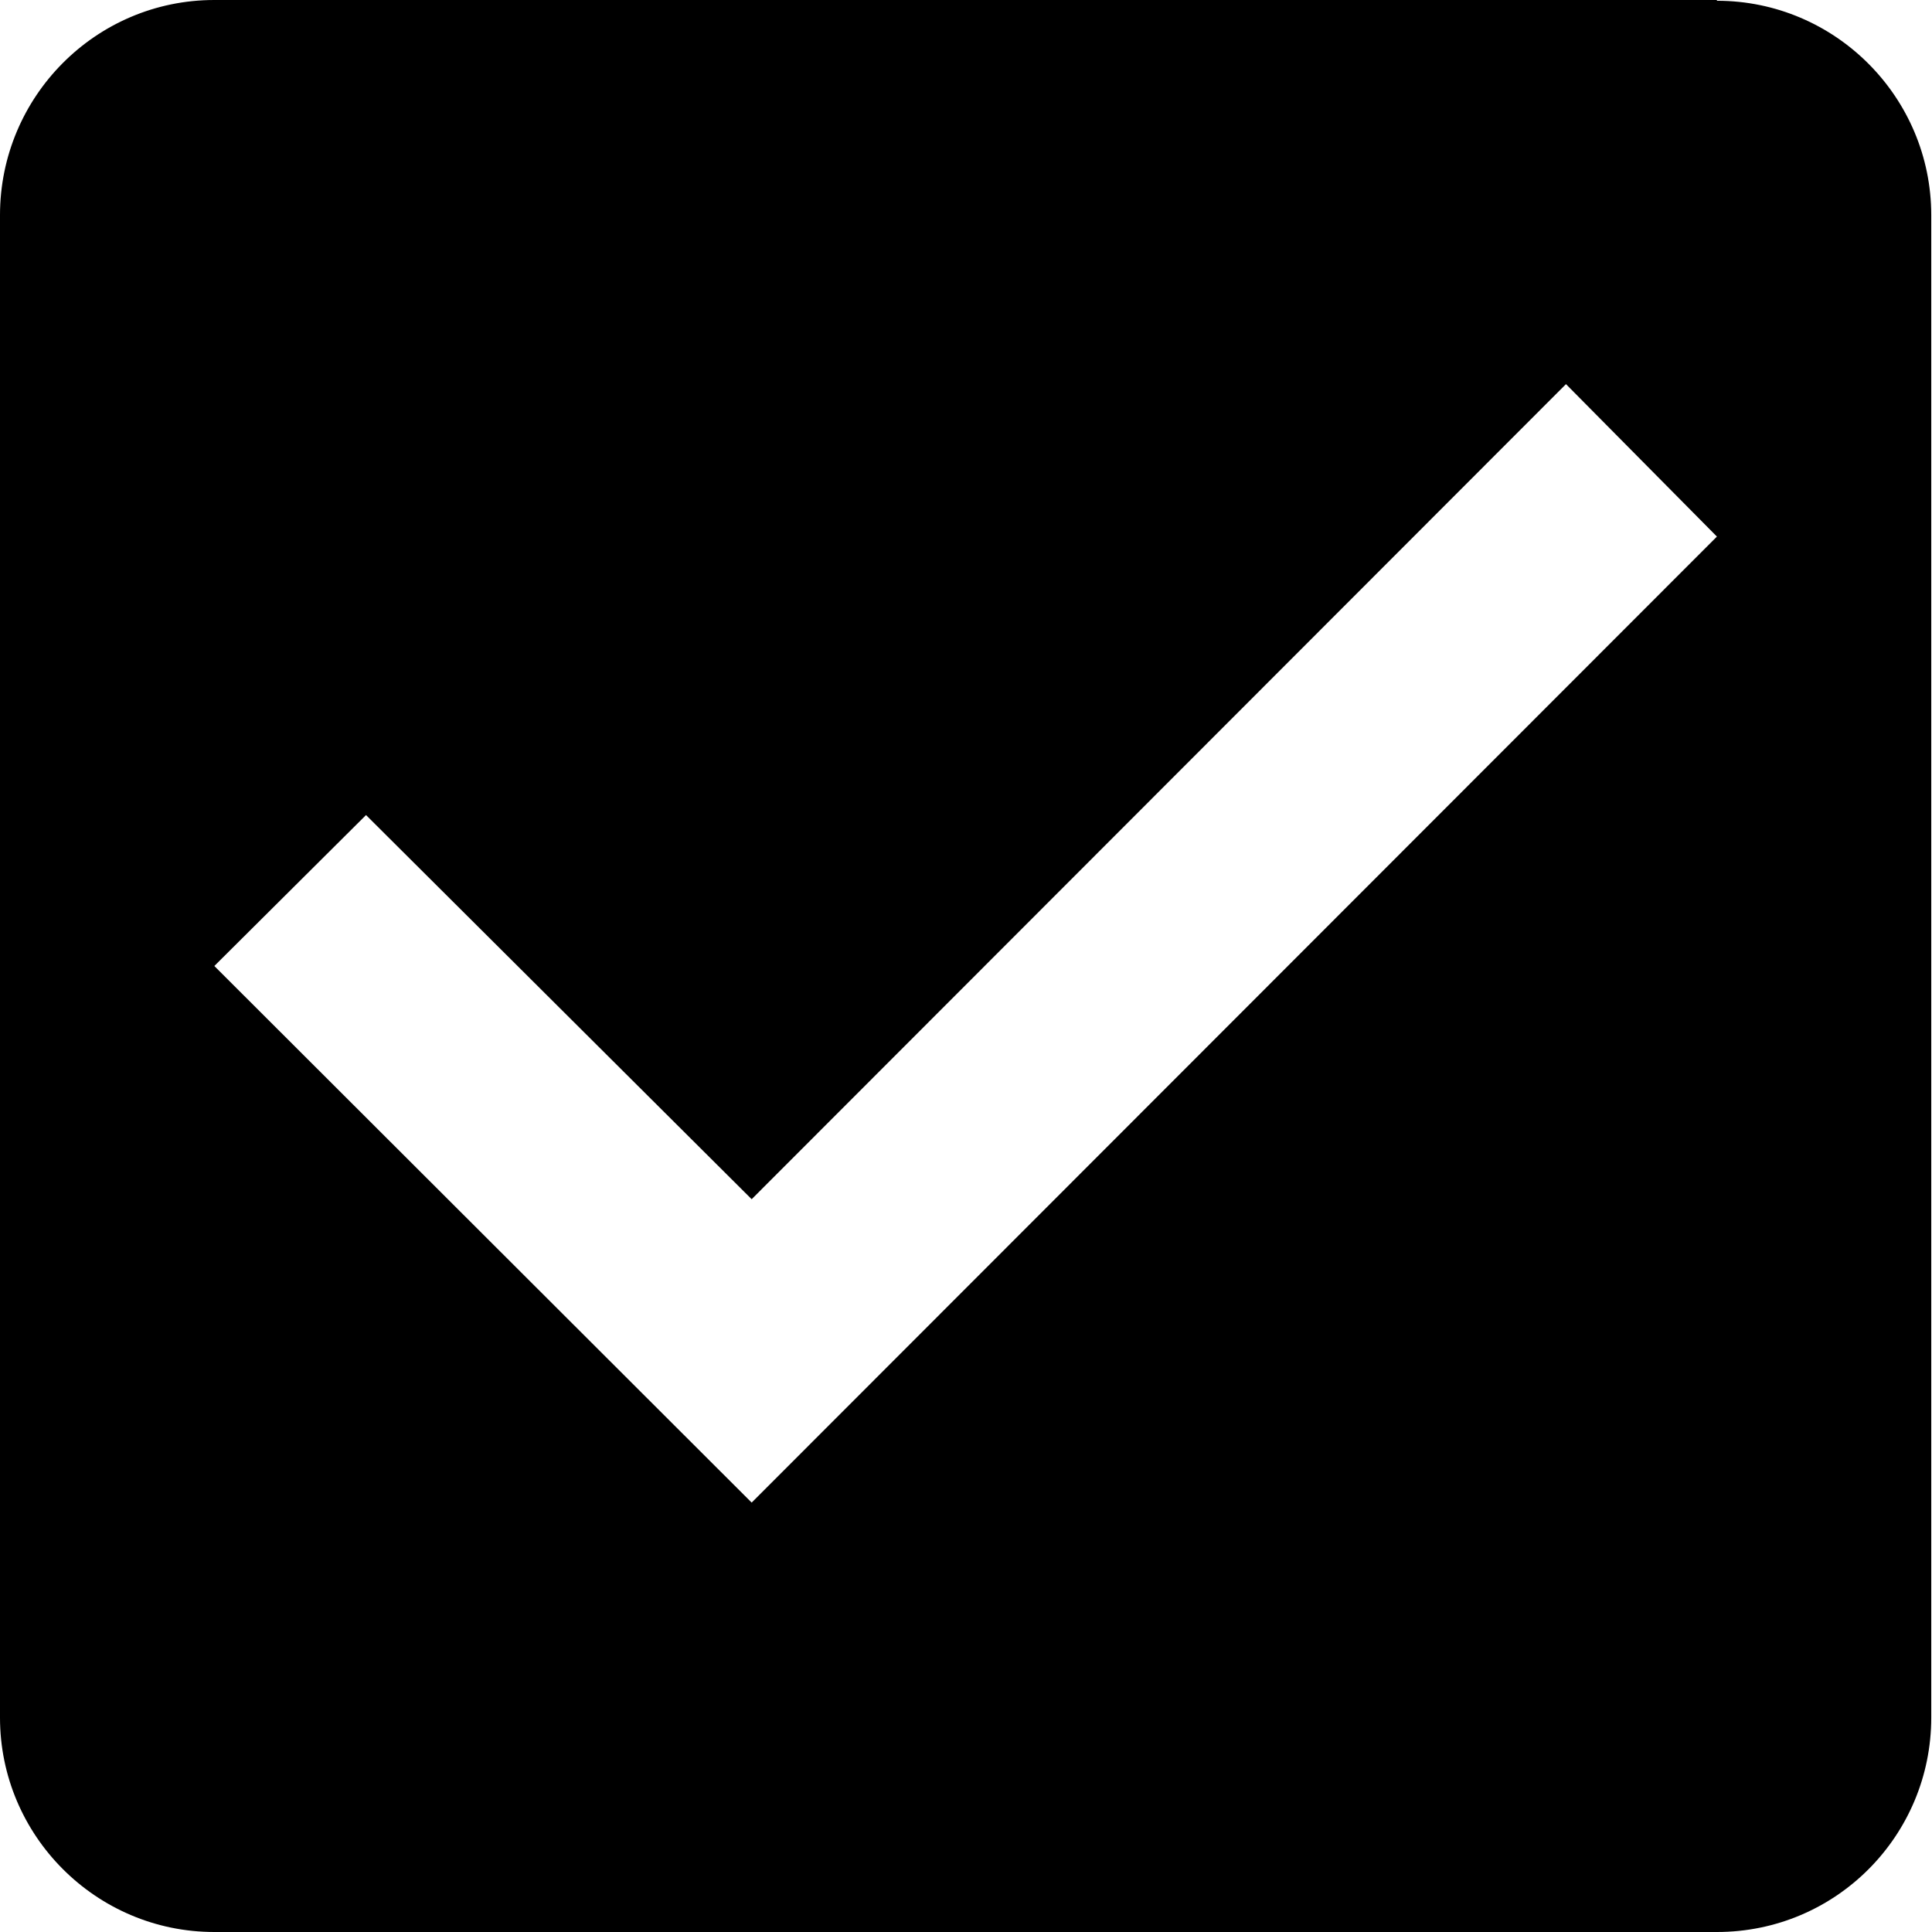
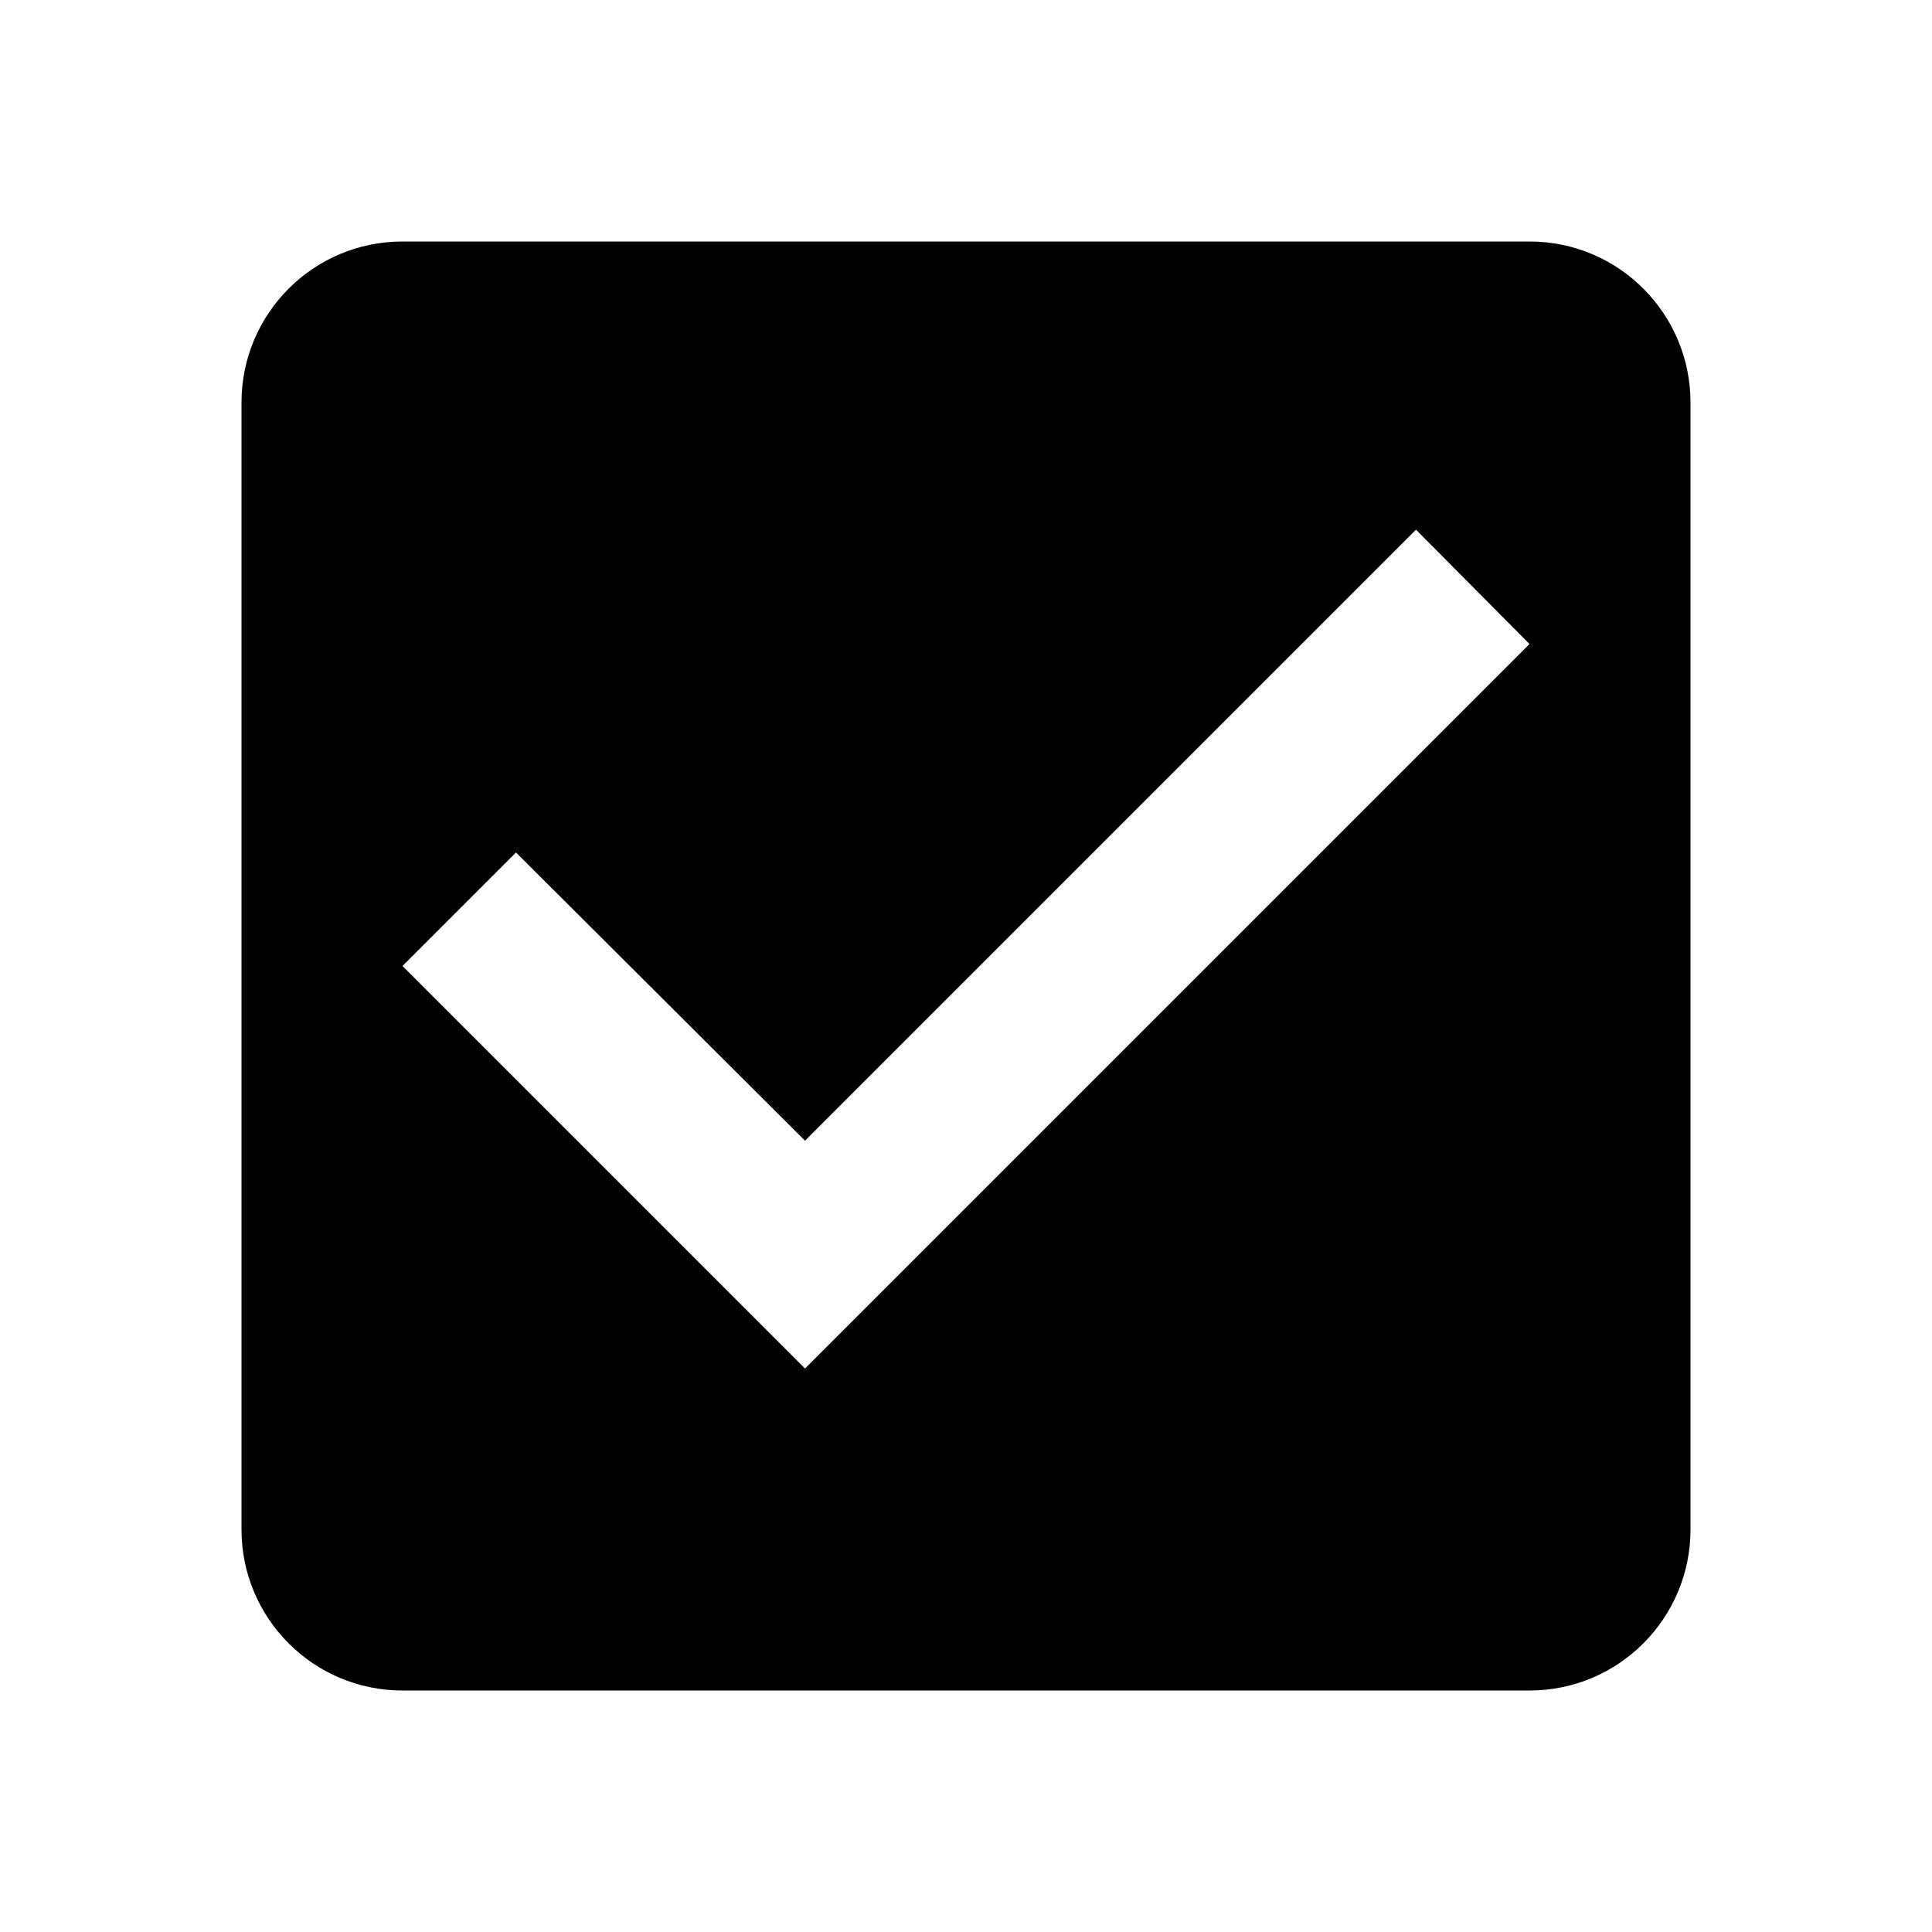
- <svg xmlns="http://www.w3.org/2000/svg" height="256" width="256">
-   <path d="m 227.5 0.0-199.1 0C 12.7 0.0 0 12.8 0 28.5L 0 227.6C 0 243.2 12.7 256.0 28.4 256.0l 199.1 0c 15.8 0 28.4,-12.8 28.4,-28.4l 0,-199.1c 0,-15.6-12.7,-28.4-28.4,-28.4zM 99.6 199.1 28.4 128.0 48.5 108.0 99.6 158.9 207.5 50.9 227.5 71.1 99.6 199.1Z" />
+ <svg xmlns="http://www.w3.org/2000/svg" width="24" height="24" viewBox="0 0 24 24">
+   <path d="M0 0h24v24H0z" fill="none" />
+   <path d="M19 3H5c-1.11 0-2 .9-2 2v14c0 1.1.89 2 2 2h14c1.11 0 2-.9 2-2V5c0-1.1-.89-2-2-2zm-9 14l-5-5 1.41-1.41L10 14.17l7.59-7.59L19 8l-9 9z" />
</svg>
